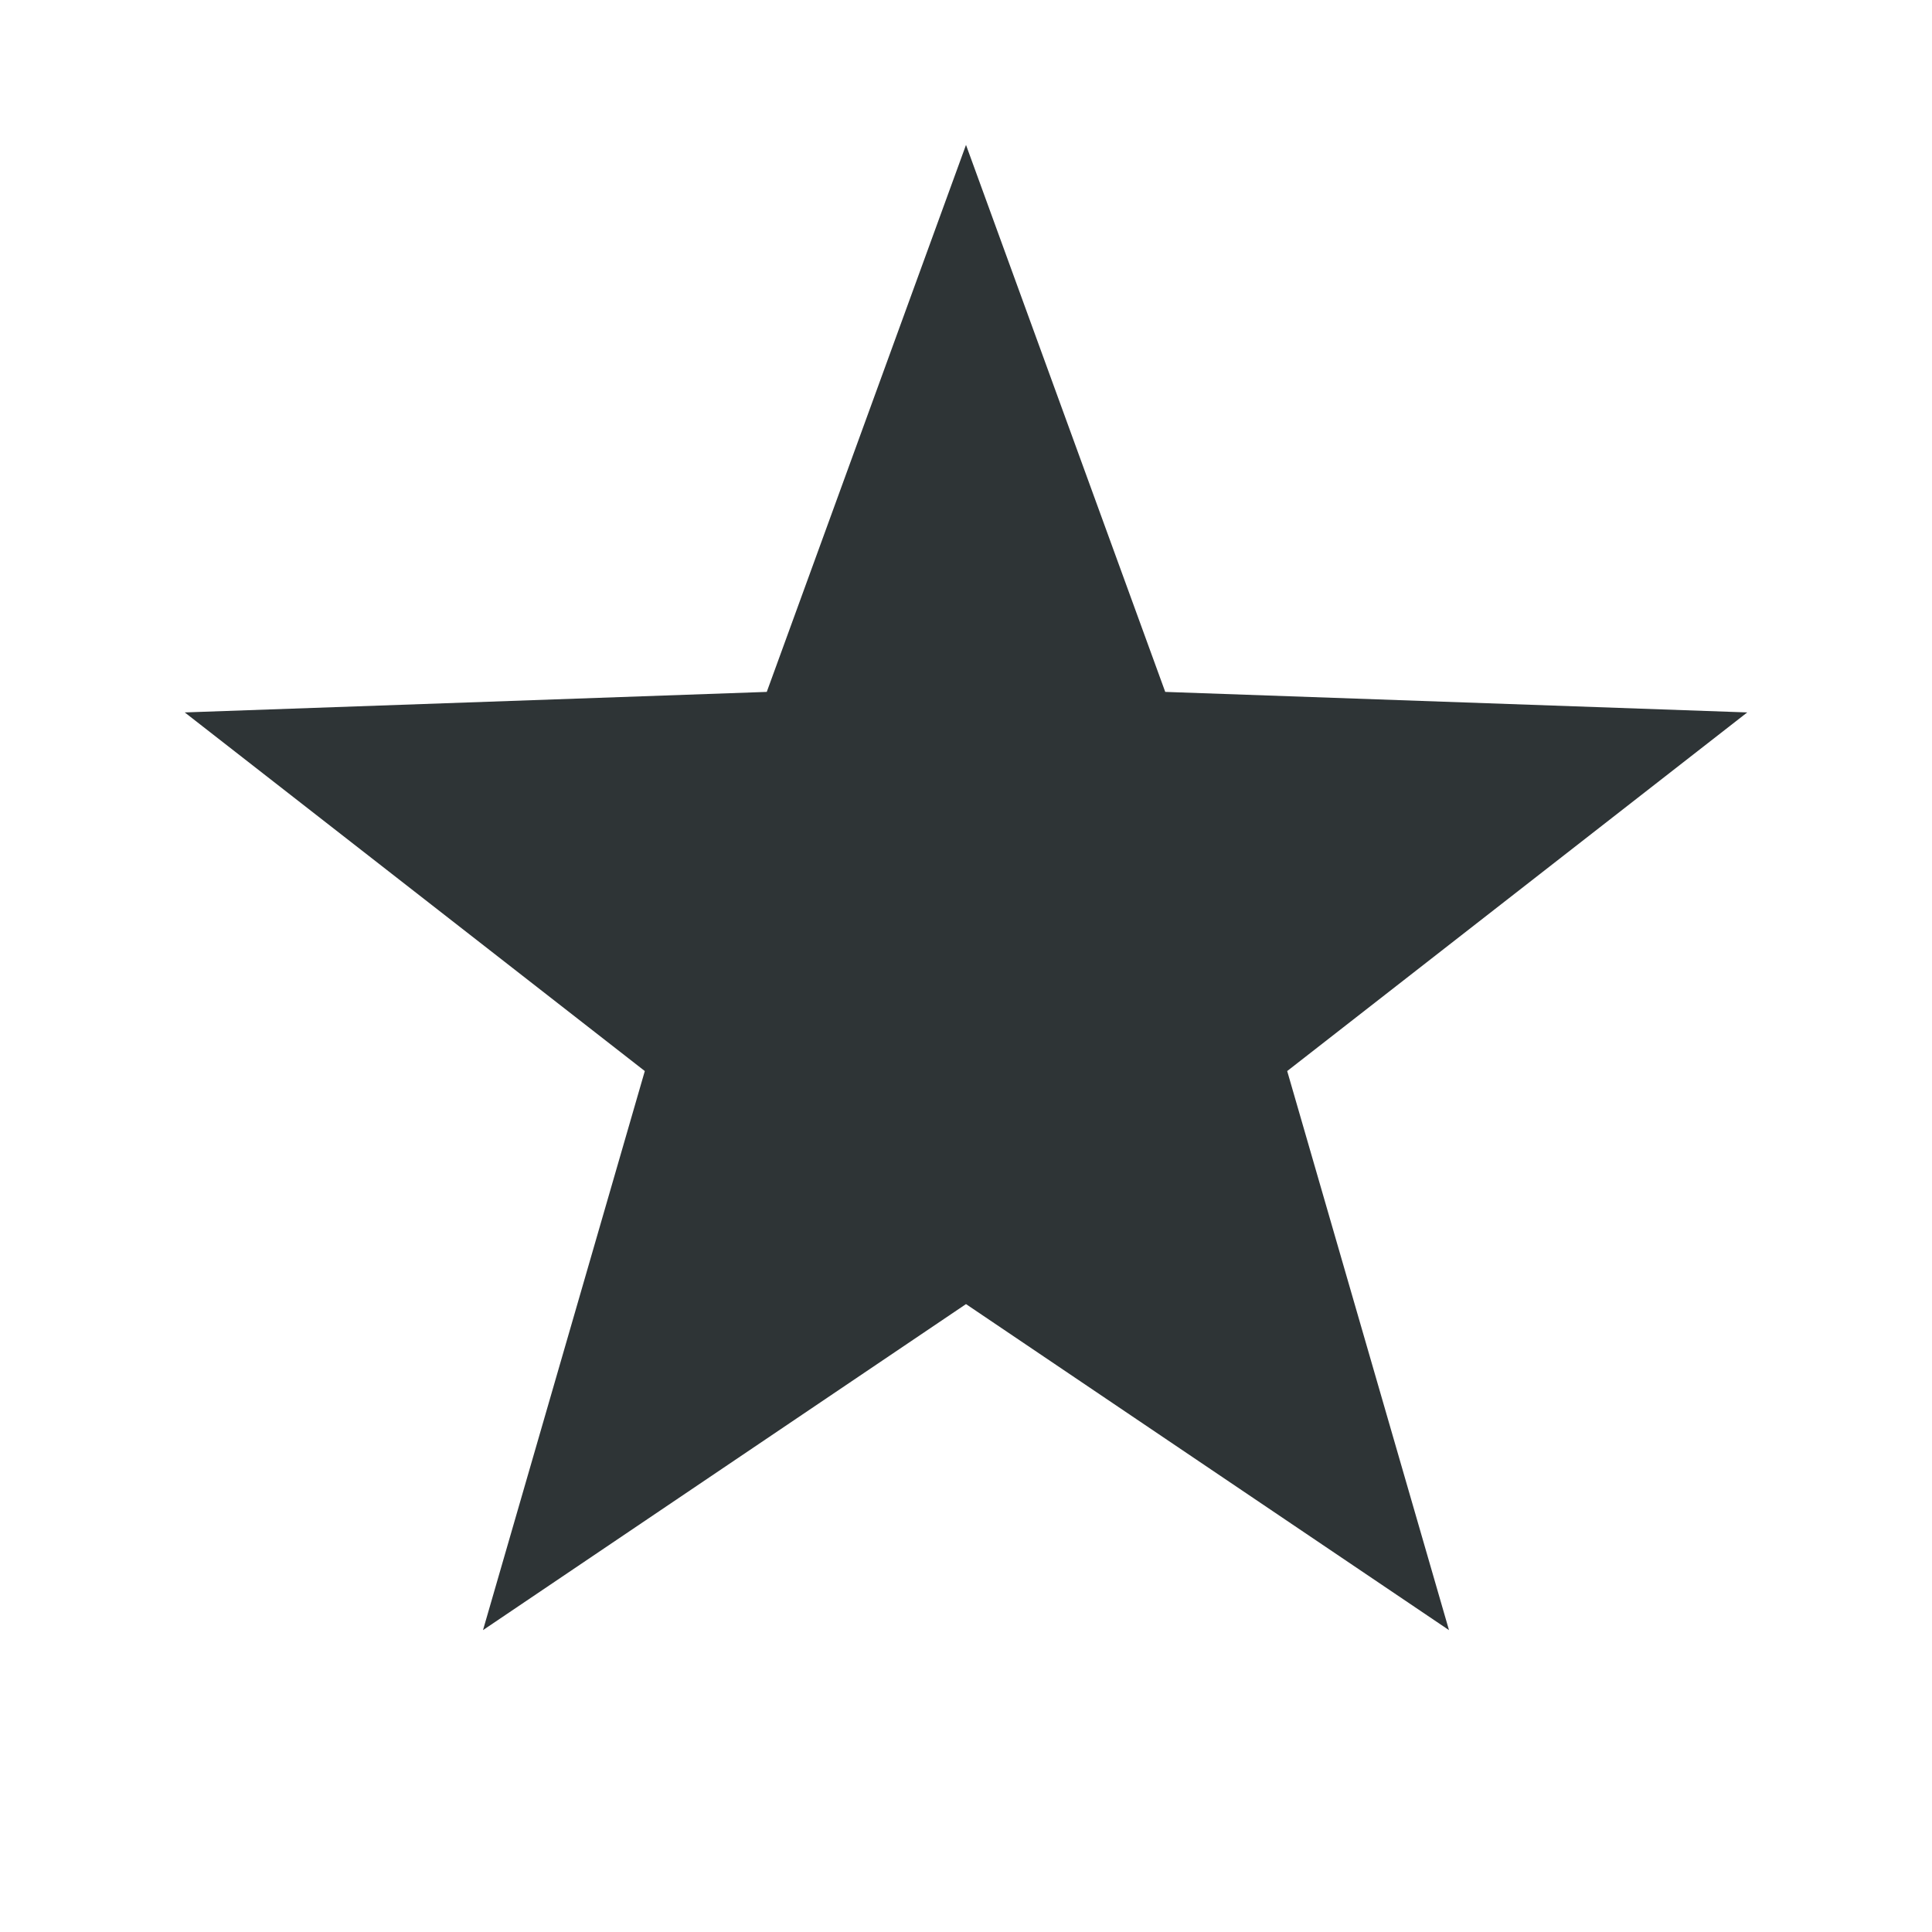
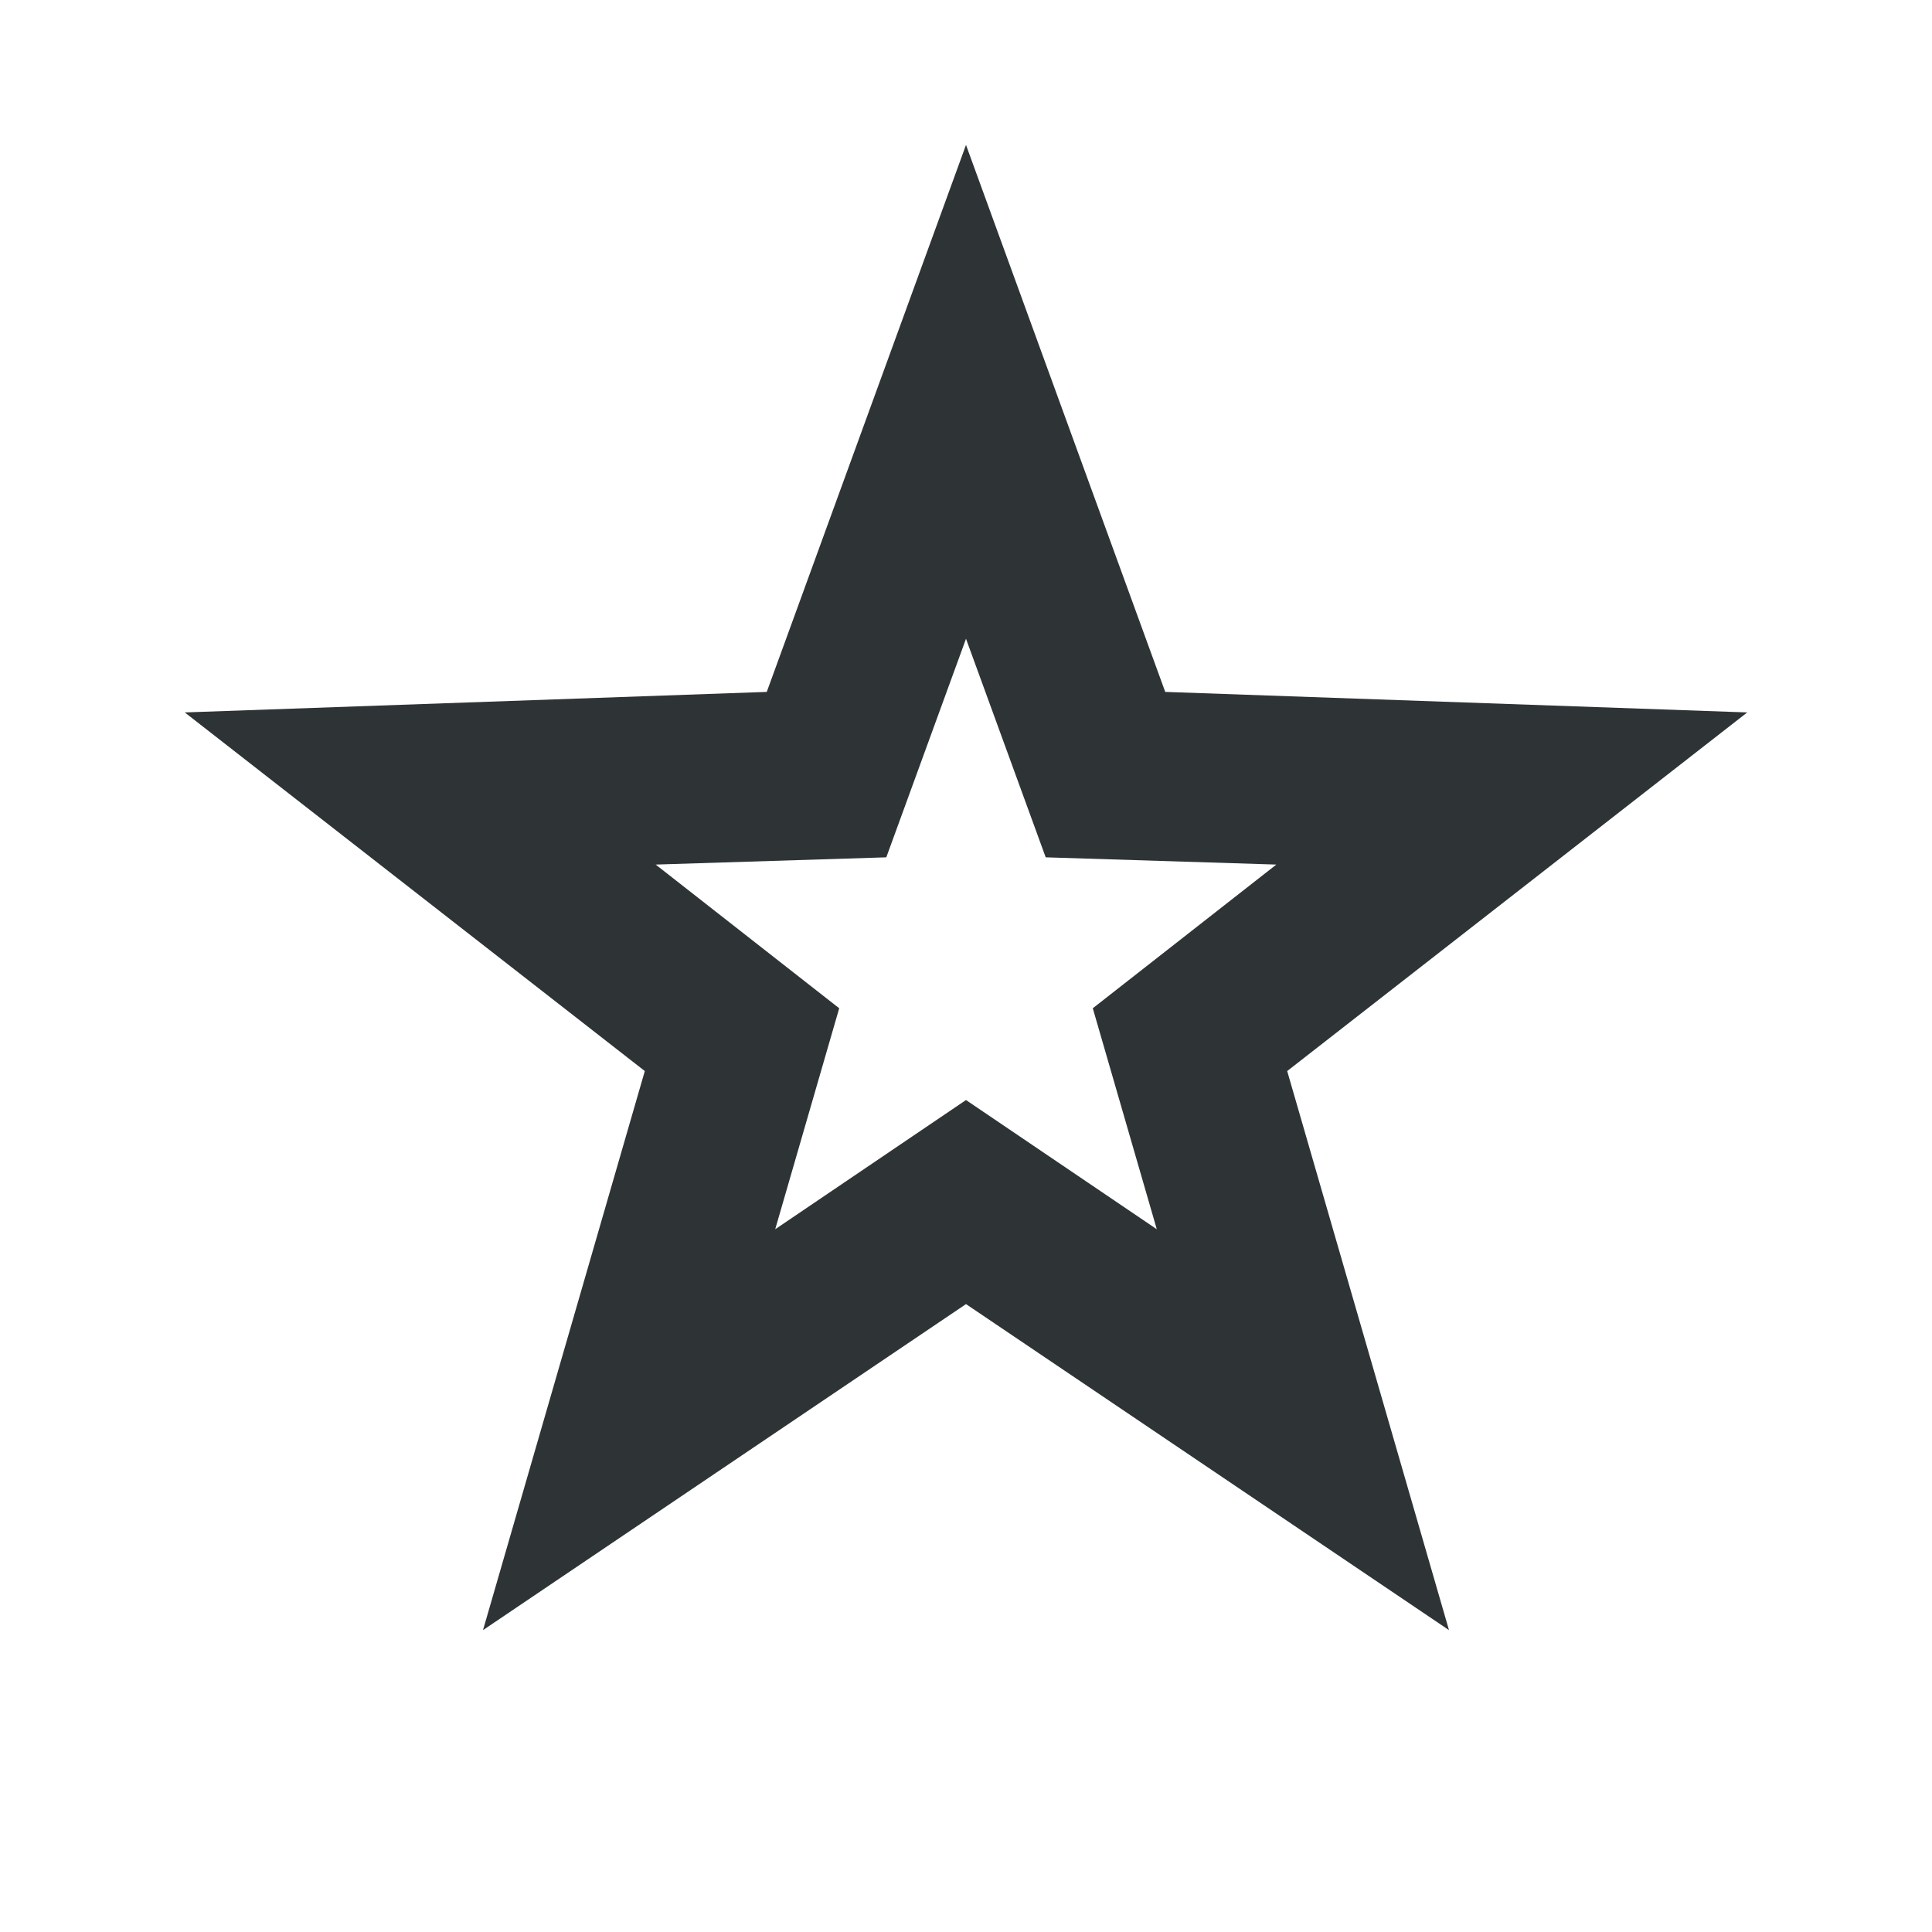
<svg xmlns="http://www.w3.org/2000/svg" width="16" height="16" viewBox="0 0 16 16">
-   <path d="M 8 1.2 L 9.65 5.73 L 14.47 5.9 L 10.66 8.87 L 12 13.5 L 8 10.8 L 4 13.5 L 5.34 8.87 L 1.53 5.9 L 6.35 5.73 Z" fill="#2e3436" />
+   <path d="M 8 1.2 L 9.65 5.73 L 14.47 5.9 L 10.66 8.87 L 12 13.5 L 8 10.8 L 4 13.5 L 5.34 8.87 L 1.53 5.9 L 6.35 5.73 Z M 8 5.29 L 7.34 7.1 L 5.43 7.16 L 6.95 8.35 L 6.42 10.18 L 8 9.11 L 9.58 10.18 L 9.05 8.35 L 10.57 7.16 L 8.66 7.1 Z" fill="#2e3436" />
</svg>
